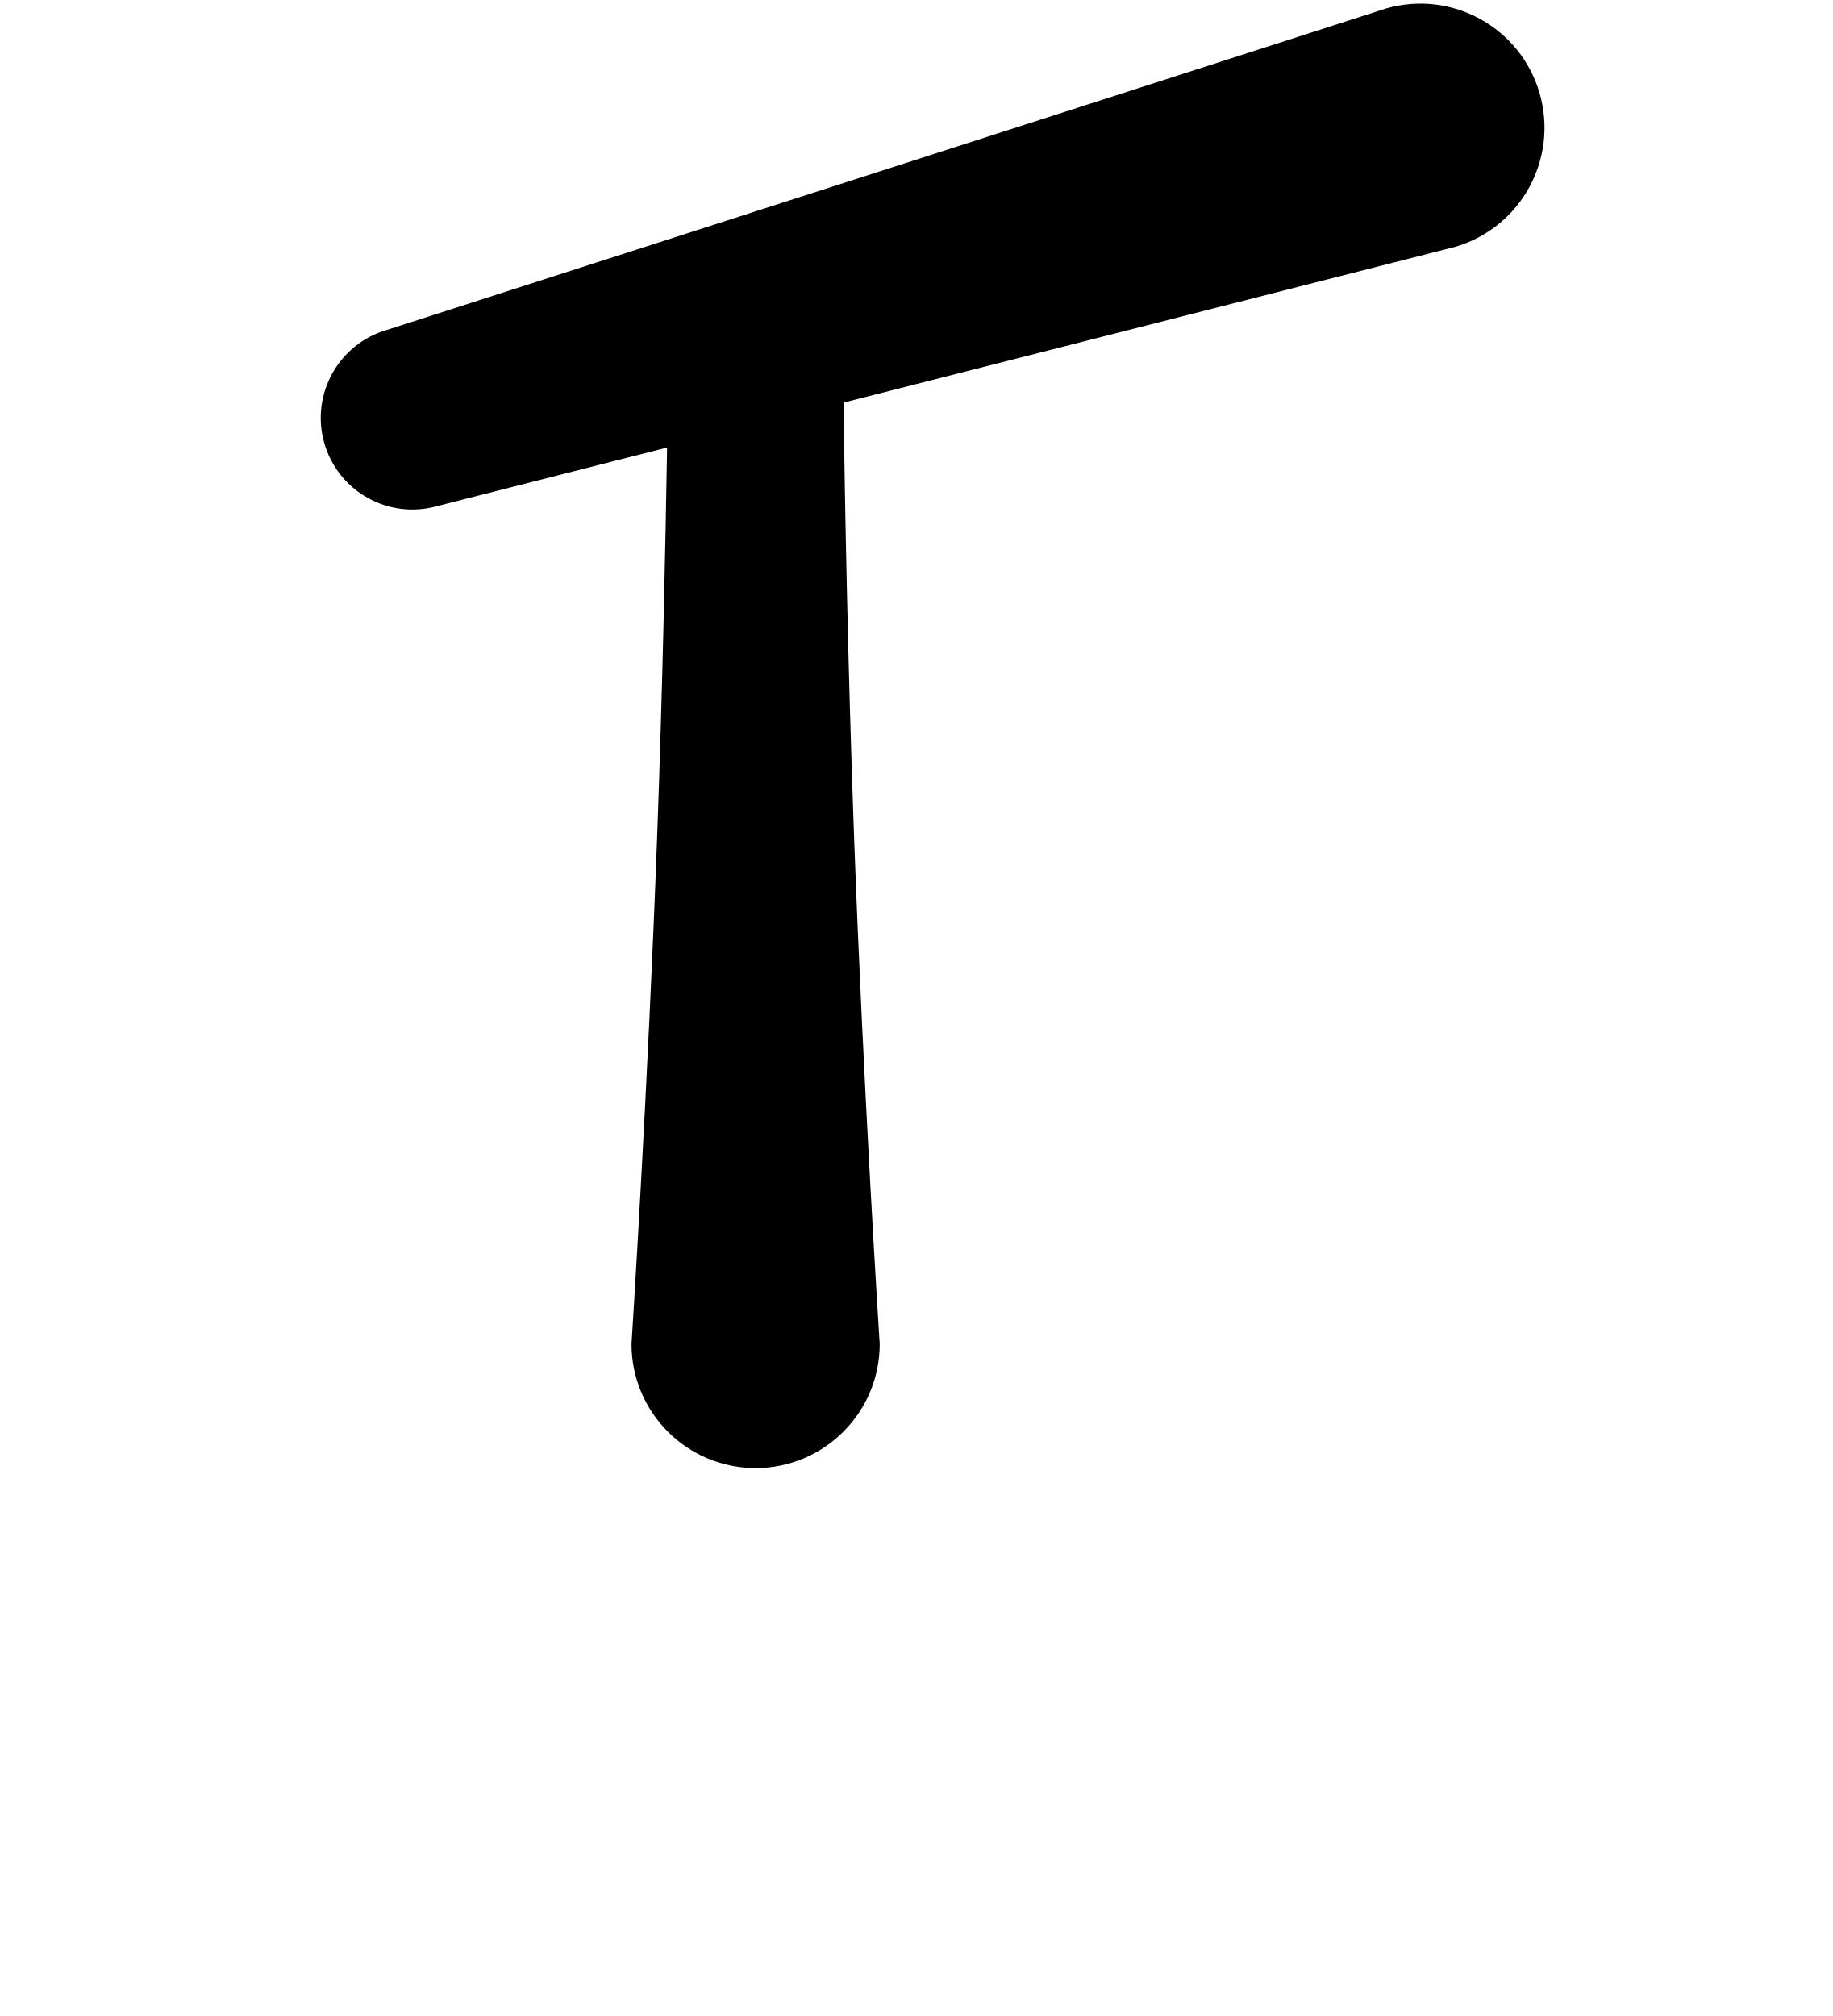
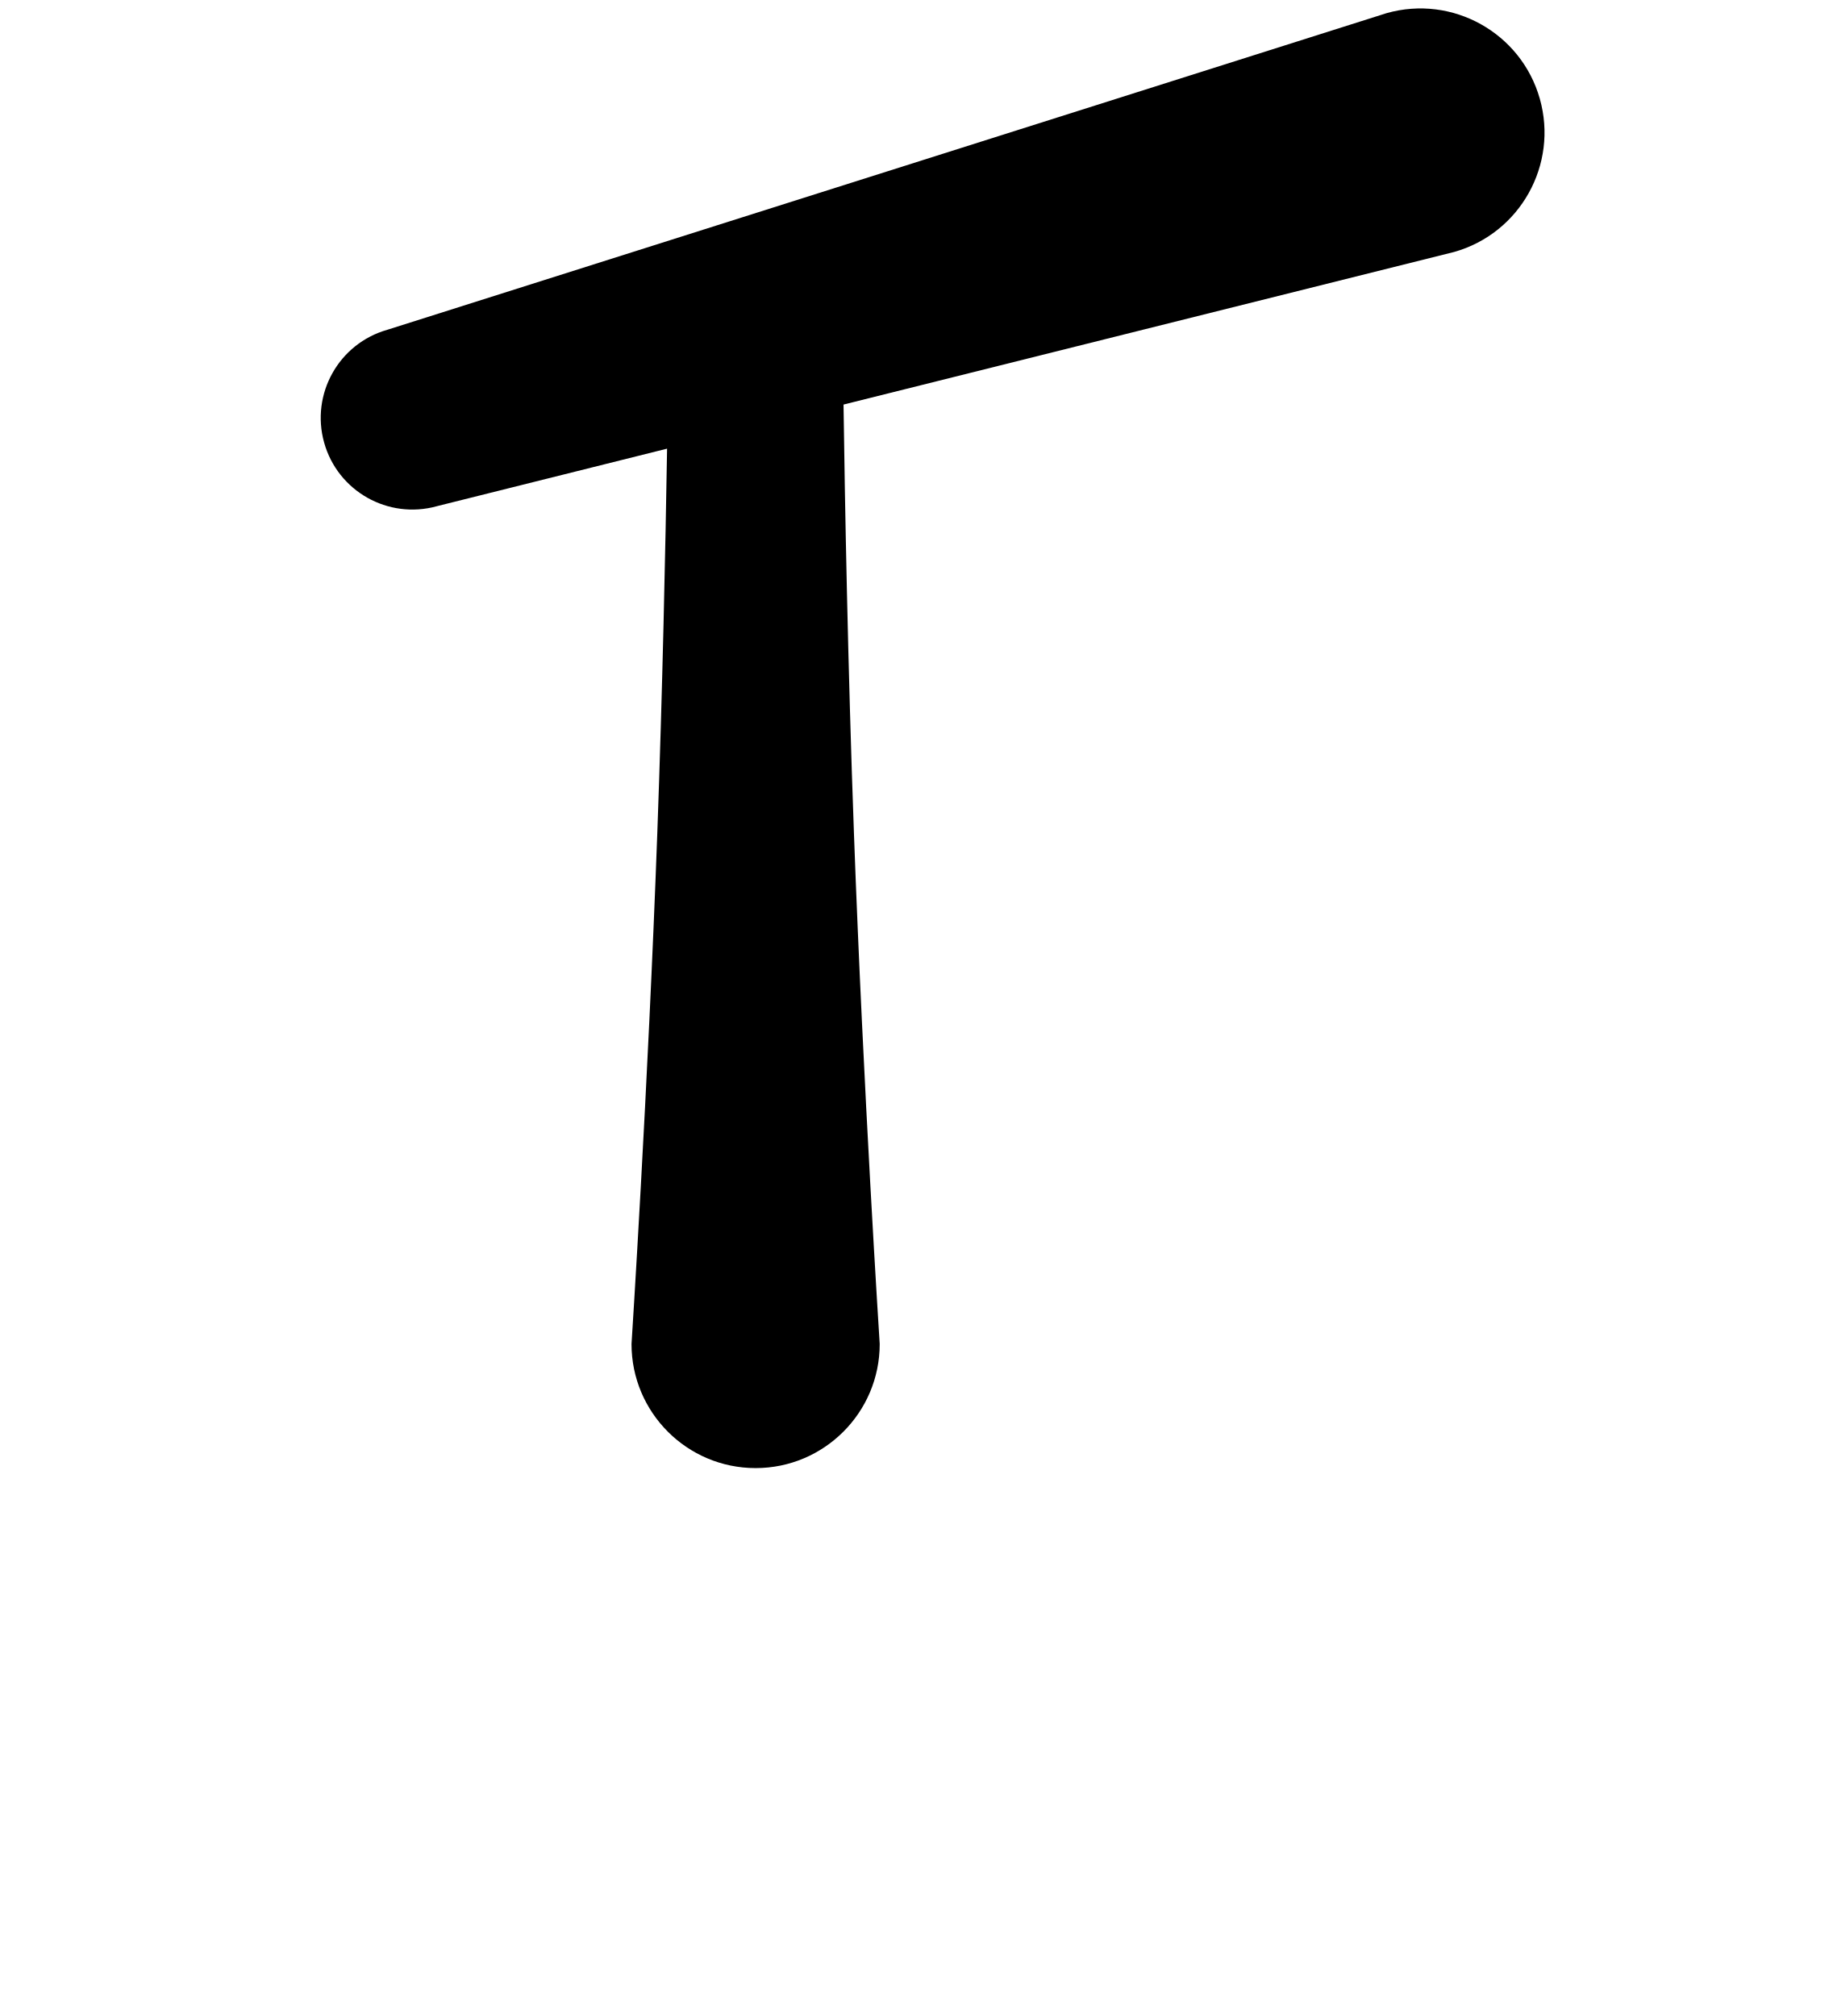
<svg xmlns="http://www.w3.org/2000/svg" width="100%" height="100%" viewBox="0 0 200 220" version="1.1" xml:space="preserve" style="fill-rule:evenodd;clip-rule:evenodd;stroke-linejoin:round;stroke-miterlimit:2;">
-   <g transform="matrix(1,0,0,1,-1200,-220)">
+   <g transform="matrix(1,0,0,1,-1200,0)">
    <g id="Glyphs">
      <g id="Numbers">
            </g>
      <g id="Lowercase">
            </g>
      <g id="Uppercase">
-         <g transform="matrix(1,0,0,1,995,-220)">
-           <path d="M252.766,495.212L252.766,495.212L277.796,488.838C277.622,499.549 277.297,515.261 276.723,530.971C275.706,558.871 273.914,586.667 273.914,586.667C273.914,594.141 279.982,600.208 287.456,600.208C294.929,600.208 300.997,594.141 300.997,586.667C300.997,586.667 299.205,558.871 298.188,530.971C297.519,512.652 297.187,494.33 297.045,483.936L363.746,466.95C370.929,464.883 375.081,457.373 373.013,450.191C370.945,443.009 363.436,438.856 356.254,440.924L247.234,475.999C241.95,477.52 238.886,483.024 240.378,488.318C241.87,493.611 247.357,496.705 252.658,495.243L252.766,495.212Z" />
+         <g transform="matrix(1,0,0,1,995,-440)">
+           <path d="M252.723,495.226L252.724,495.227L277.794,488.961C277.62,499.669 277.295,515.321 276.725,530.971C275.707,558.871 273.914,586.667 273.914,586.667C273.914,594.141 279.982,600.208 287.456,600.208C294.929,600.208 300.997,594.141 300.997,586.667C300.997,586.667 299.204,558.871 298.187,530.971C297.523,512.775 297.191,494.575 297.049,484.149L363.689,467.494C370.88,465.459 375.065,457.967 373.03,450.776C370.994,443.585 363.503,439.399 356.311,441.435L247.276,475.985C241.975,477.485 238.887,482.991 240.37,488.297C241.853,493.603 247.348,496.71 252.659,495.245L252.723,495.226Z" />
        </g>
      </g>
      <g id="Symbols">
            </g>
    </g>
  </g>
</svg>
